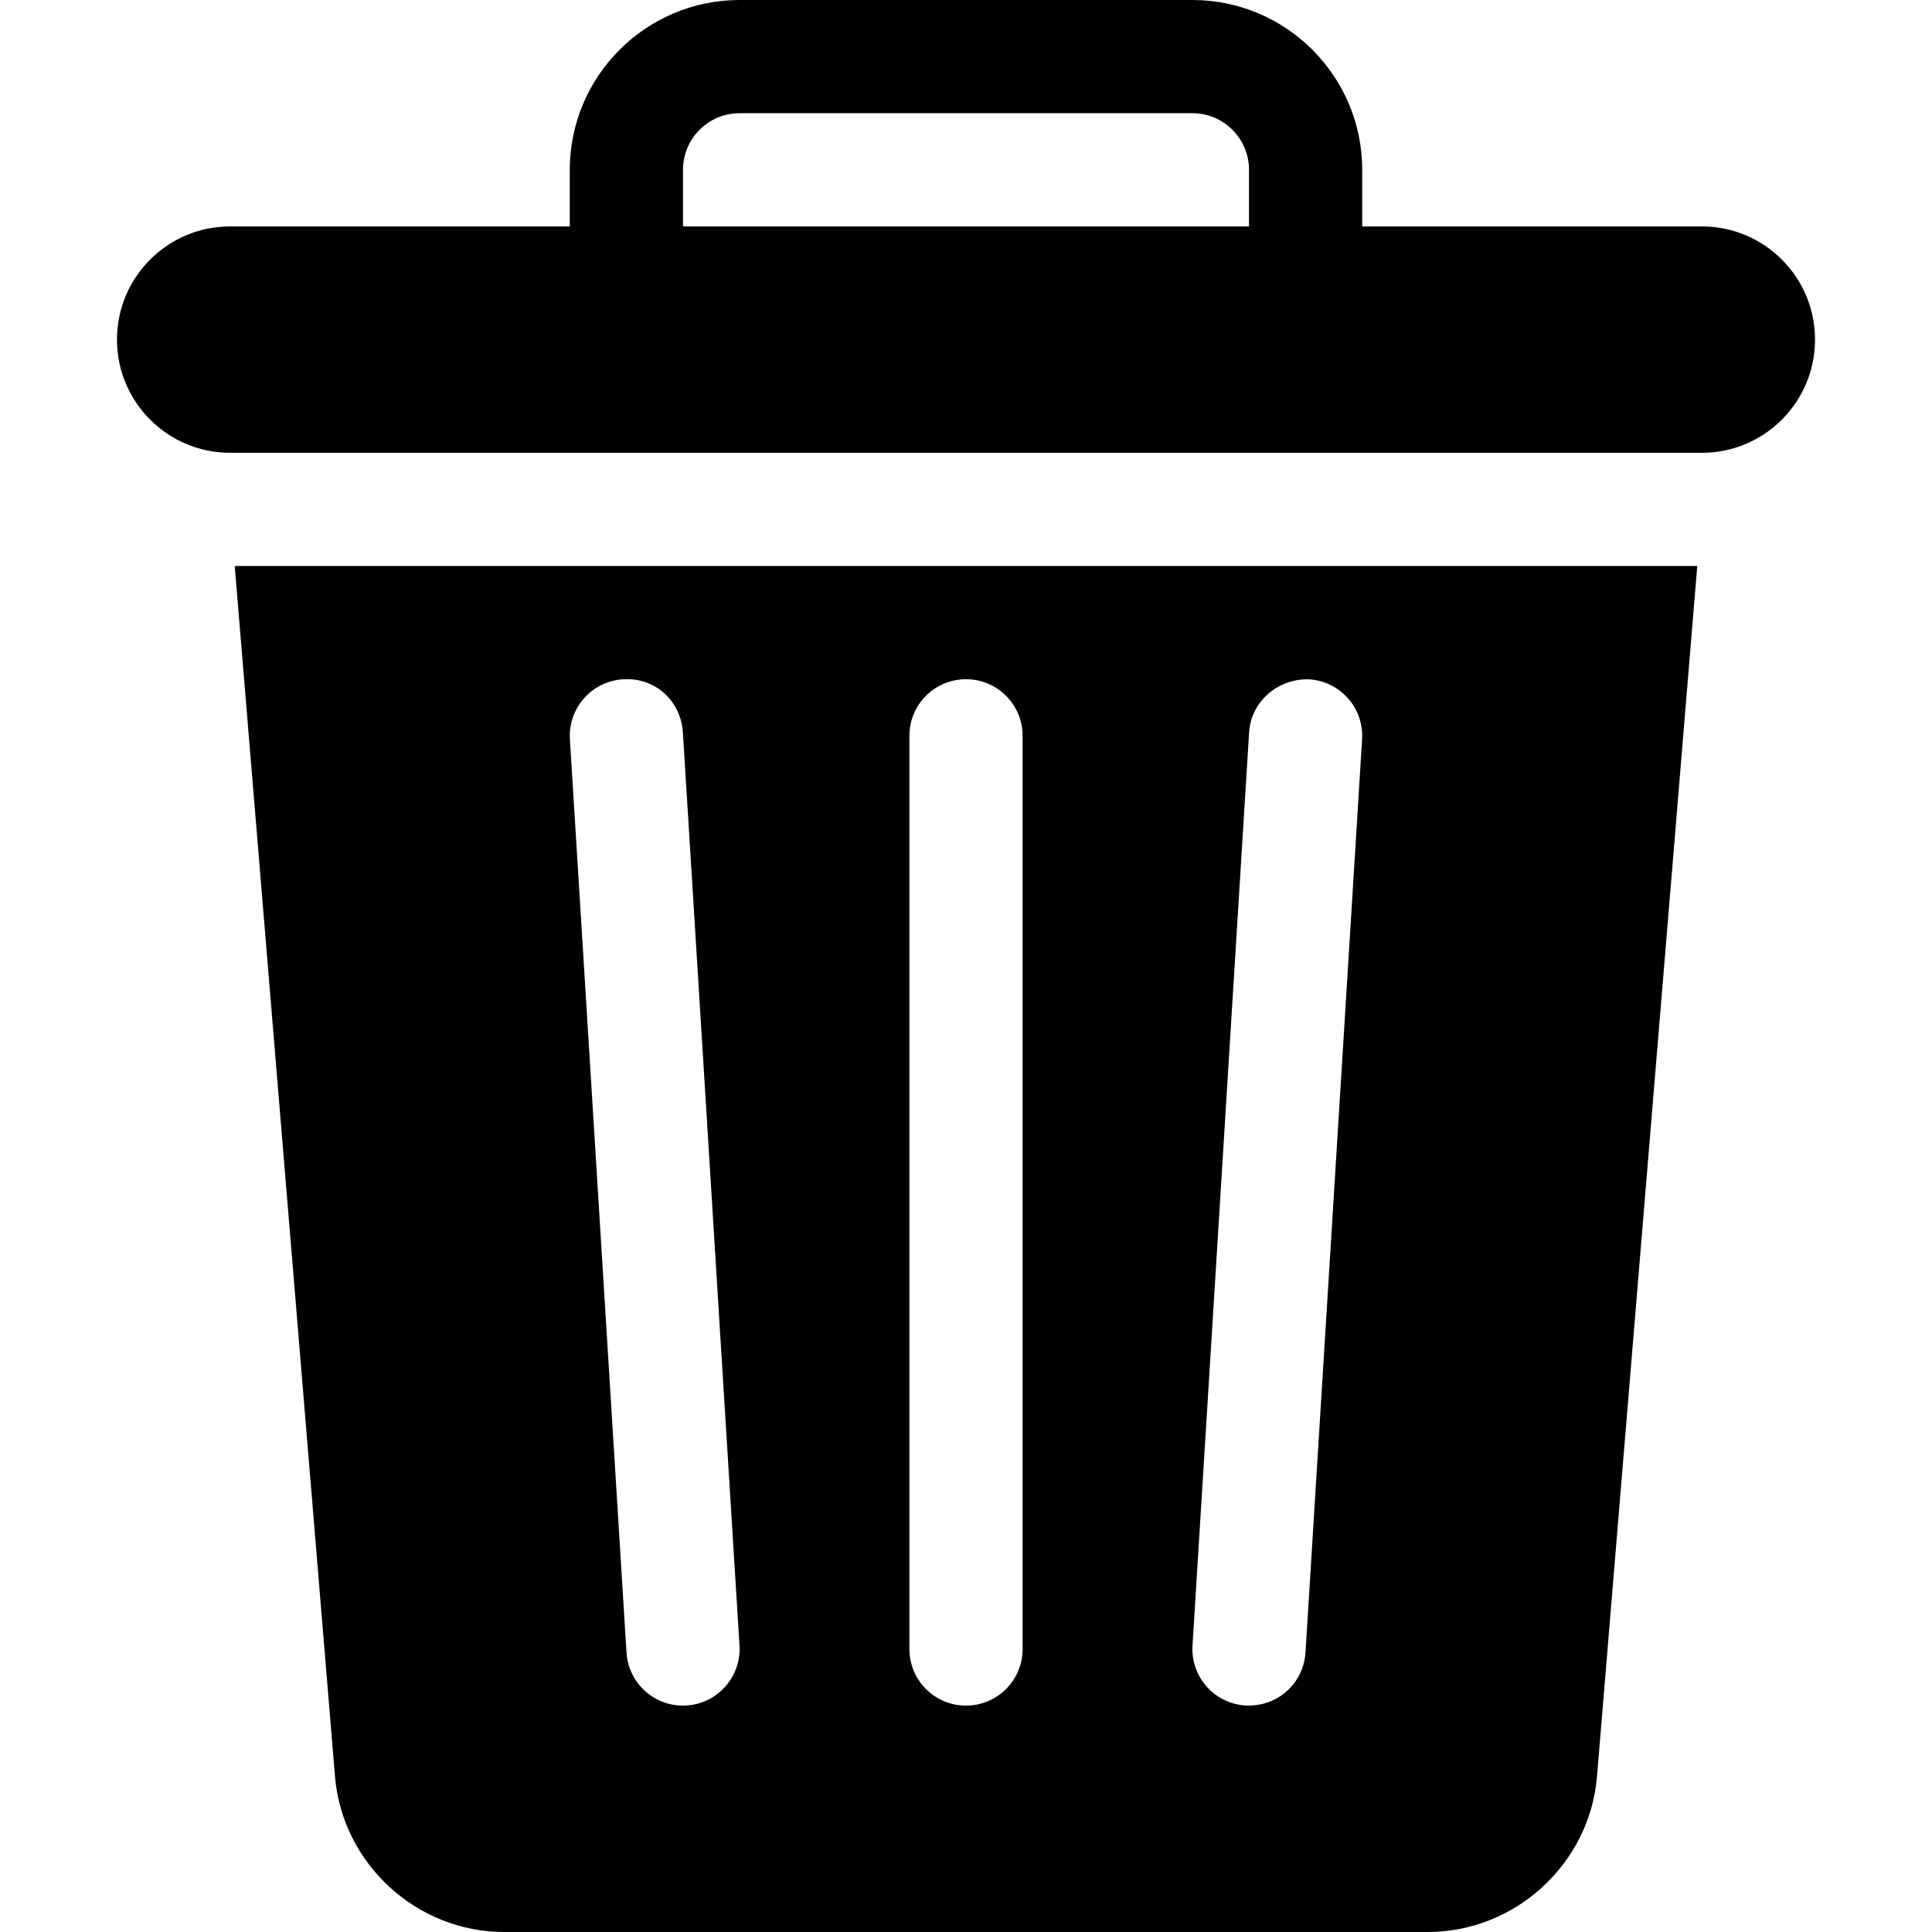
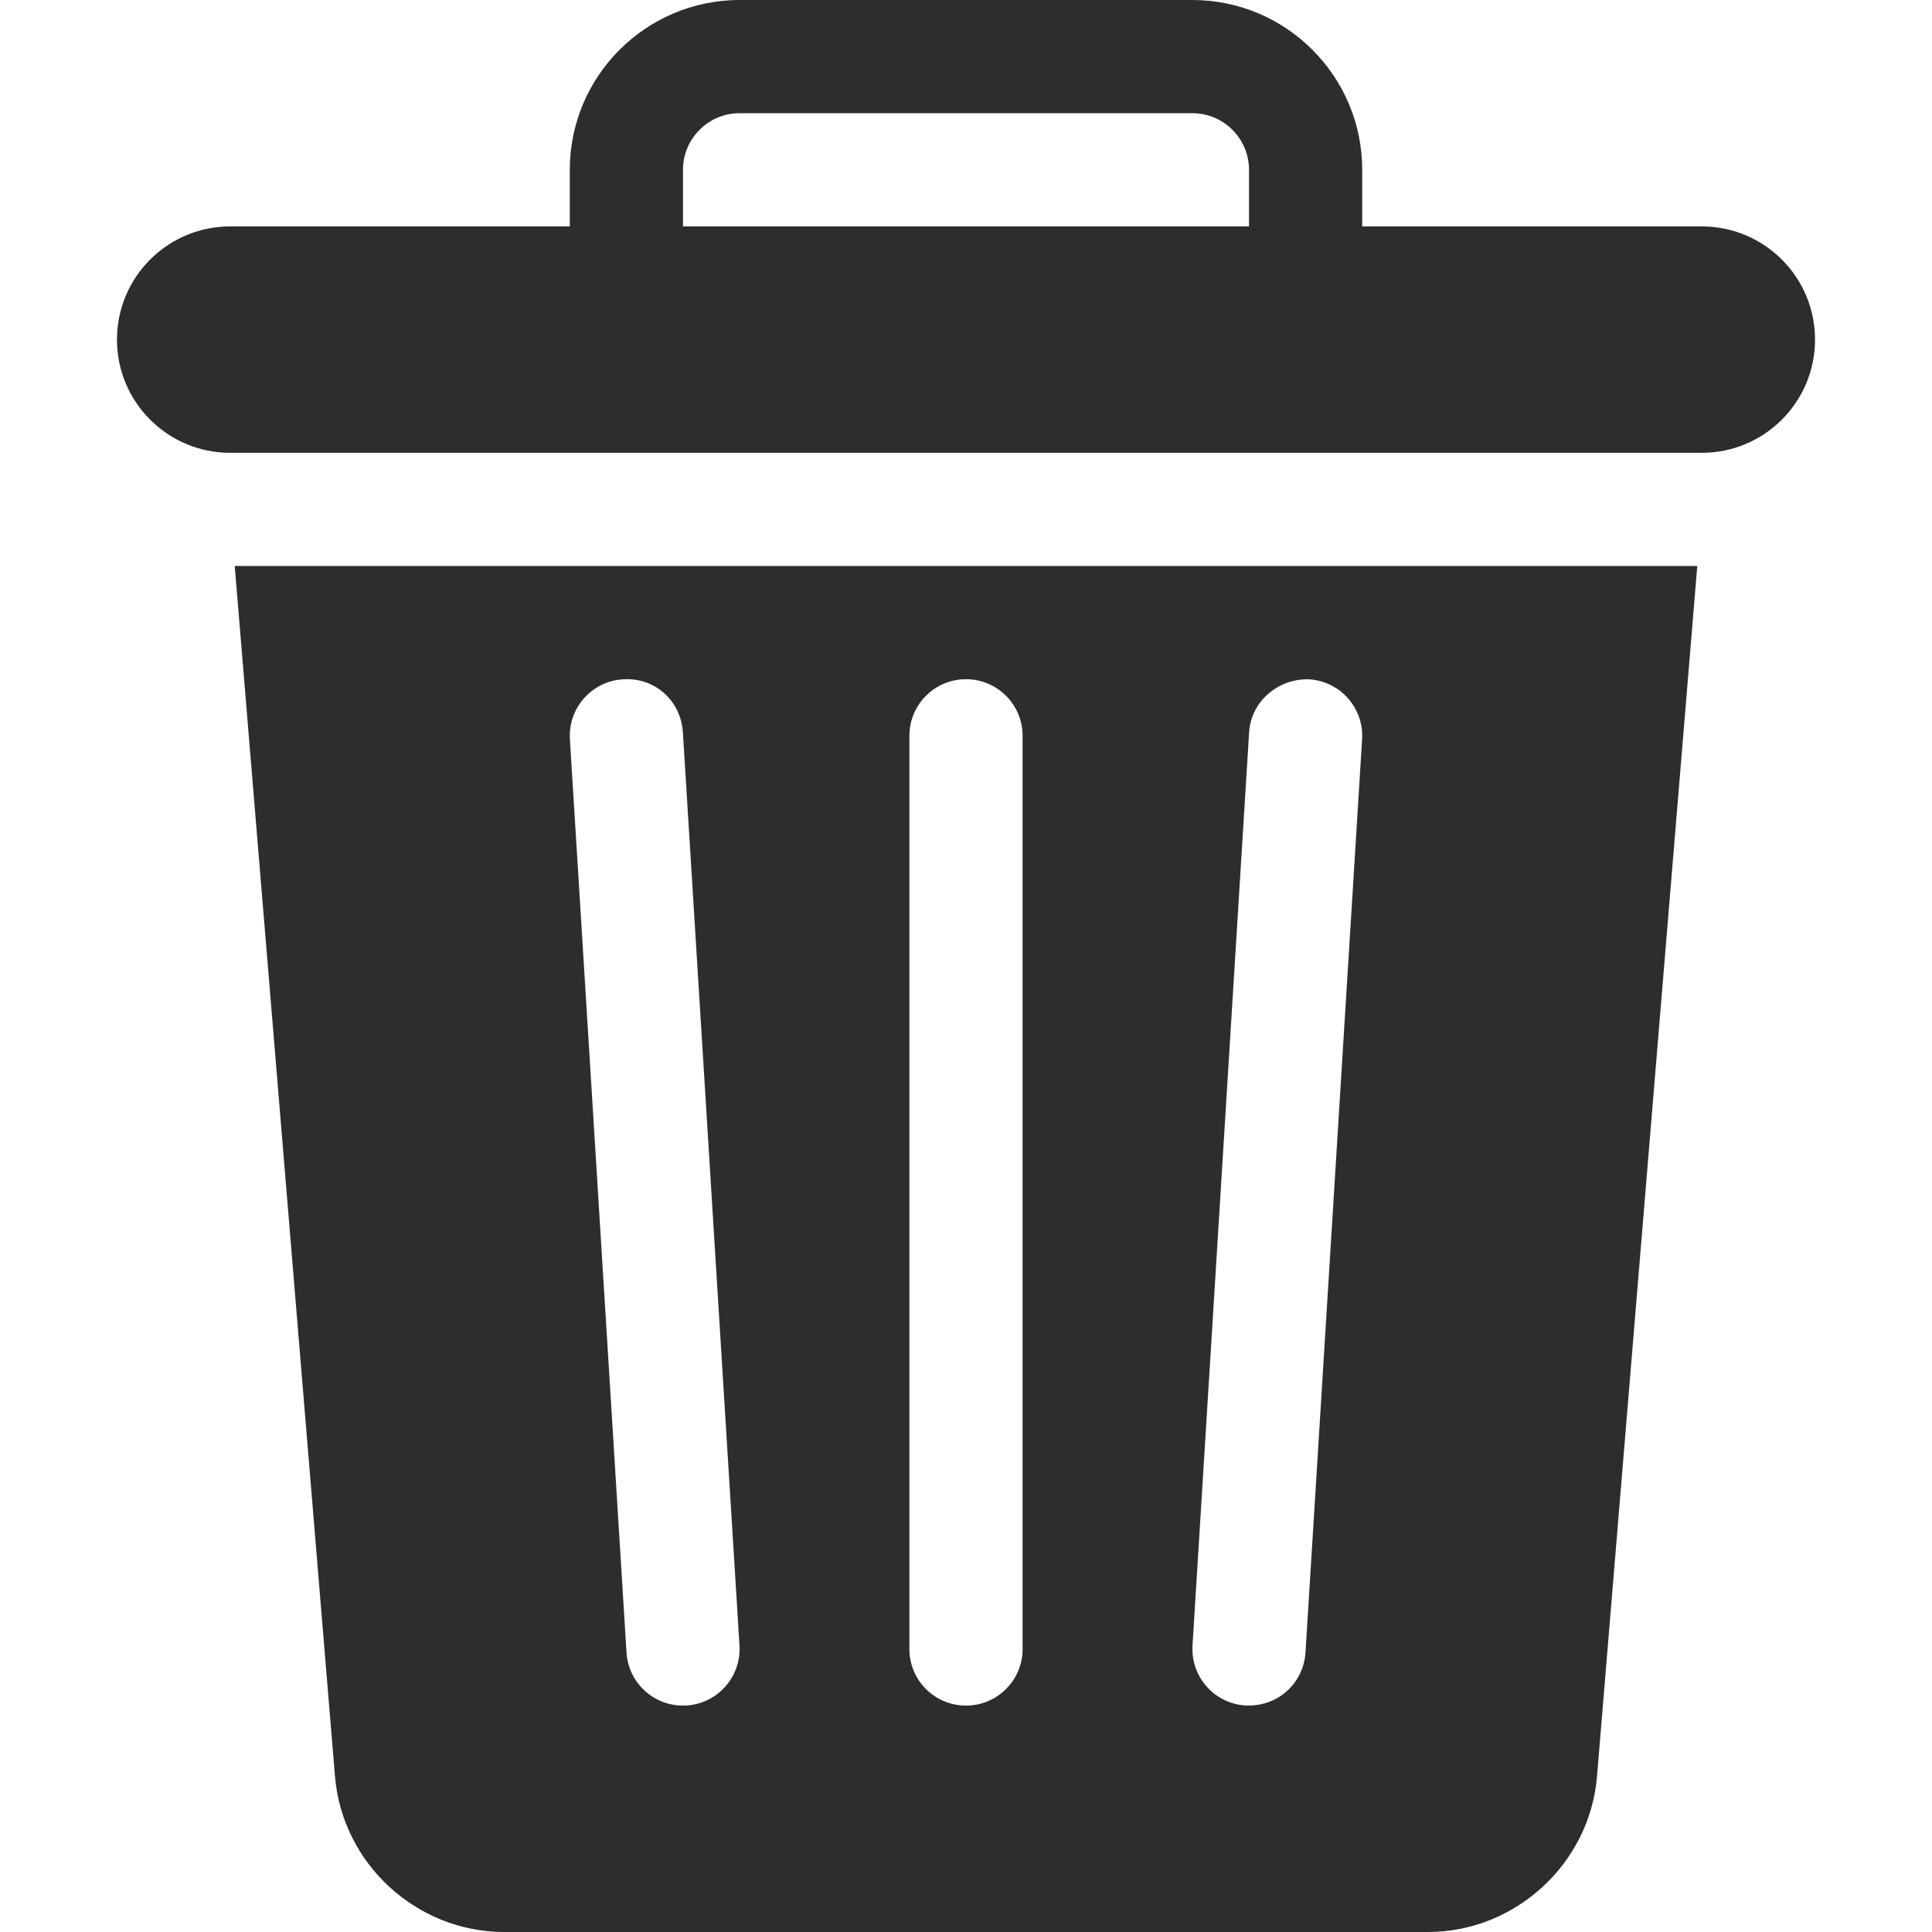
- <svg xmlns="http://www.w3.org/2000/svg" version="1.1" id="Layer_1" x="0px" y="0px" viewBox="0 0 512 512" style="enable-background:new 0 0 512 512;" xml:space="preserve">
+ <svg xmlns="http://www.w3.org/2000/svg" version="1.1" id="Layer_1" x="0px" y="0px" viewBox="0 0 512 512" style="enable-background:new 0 0 512 512;" xml:space="preserve" fill="#2d2d2d">
  <g>
    <g>
      <path d="M62.205,150l26.569,320.735C90.678,493.865,110.38,512,133.598,512h244.805c23.218,0,42.92-18.135,44.824-41.265    L449.795,150H62.205z M180.986,452c-7.852,0-14.458-6.108-14.956-14.063l-15-242c-0.513-8.276,5.771-15.395,14.033-15.908    c8.569-0.601,15.381,5.757,15.908,14.033l15,242C196.502,444.632,189.721,452,180.986,452z M271,437c0,8.291-6.709,15-15,15    c-8.291,0-15-6.709-15-15V195c0-8.291,6.709-15,15-15s15,6.709,15,15V437z M360.97,195.938l-15,242    c-0.493,7.874-7.056,14.436-15.908,14.033c-8.262-0.513-14.546-7.632-14.033-15.908l15-242    c0.513-8.276,7.764-14.297,15.908-14.033C355.199,180.543,361.483,187.662,360.97,195.938z" />
    </g>
  </g>
  <g>
    <g>
      <path d="M451,60h-90V45c0-24.814-20.186-45-45-45H196c-24.814,0-45,20.186-45,45v15H61c-16.569,0-30,13.431-30,30    c0,16.567,13.431,30,30,30c137.966,0,252.039,0,390,0c16.569,0,30-13.433,30-30C481,73.431,467.569,60,451,60z M331,60H181V45    c0-8.276,6.724-15,15-15h120c8.276,0,15,6.724,15,15V60z" />
    </g>
  </g>
  <g>
</g>
  <g>
</g>
  <g>
</g>
  <g>
</g>
  <g>
</g>
  <g>
</g>
  <g>
</g>
  <g>
</g>
  <g>
</g>
  <g>
</g>
  <g>
</g>
  <g>
</g>
  <g>
</g>
  <g>
</g>
  <g>
</g>
</svg>
